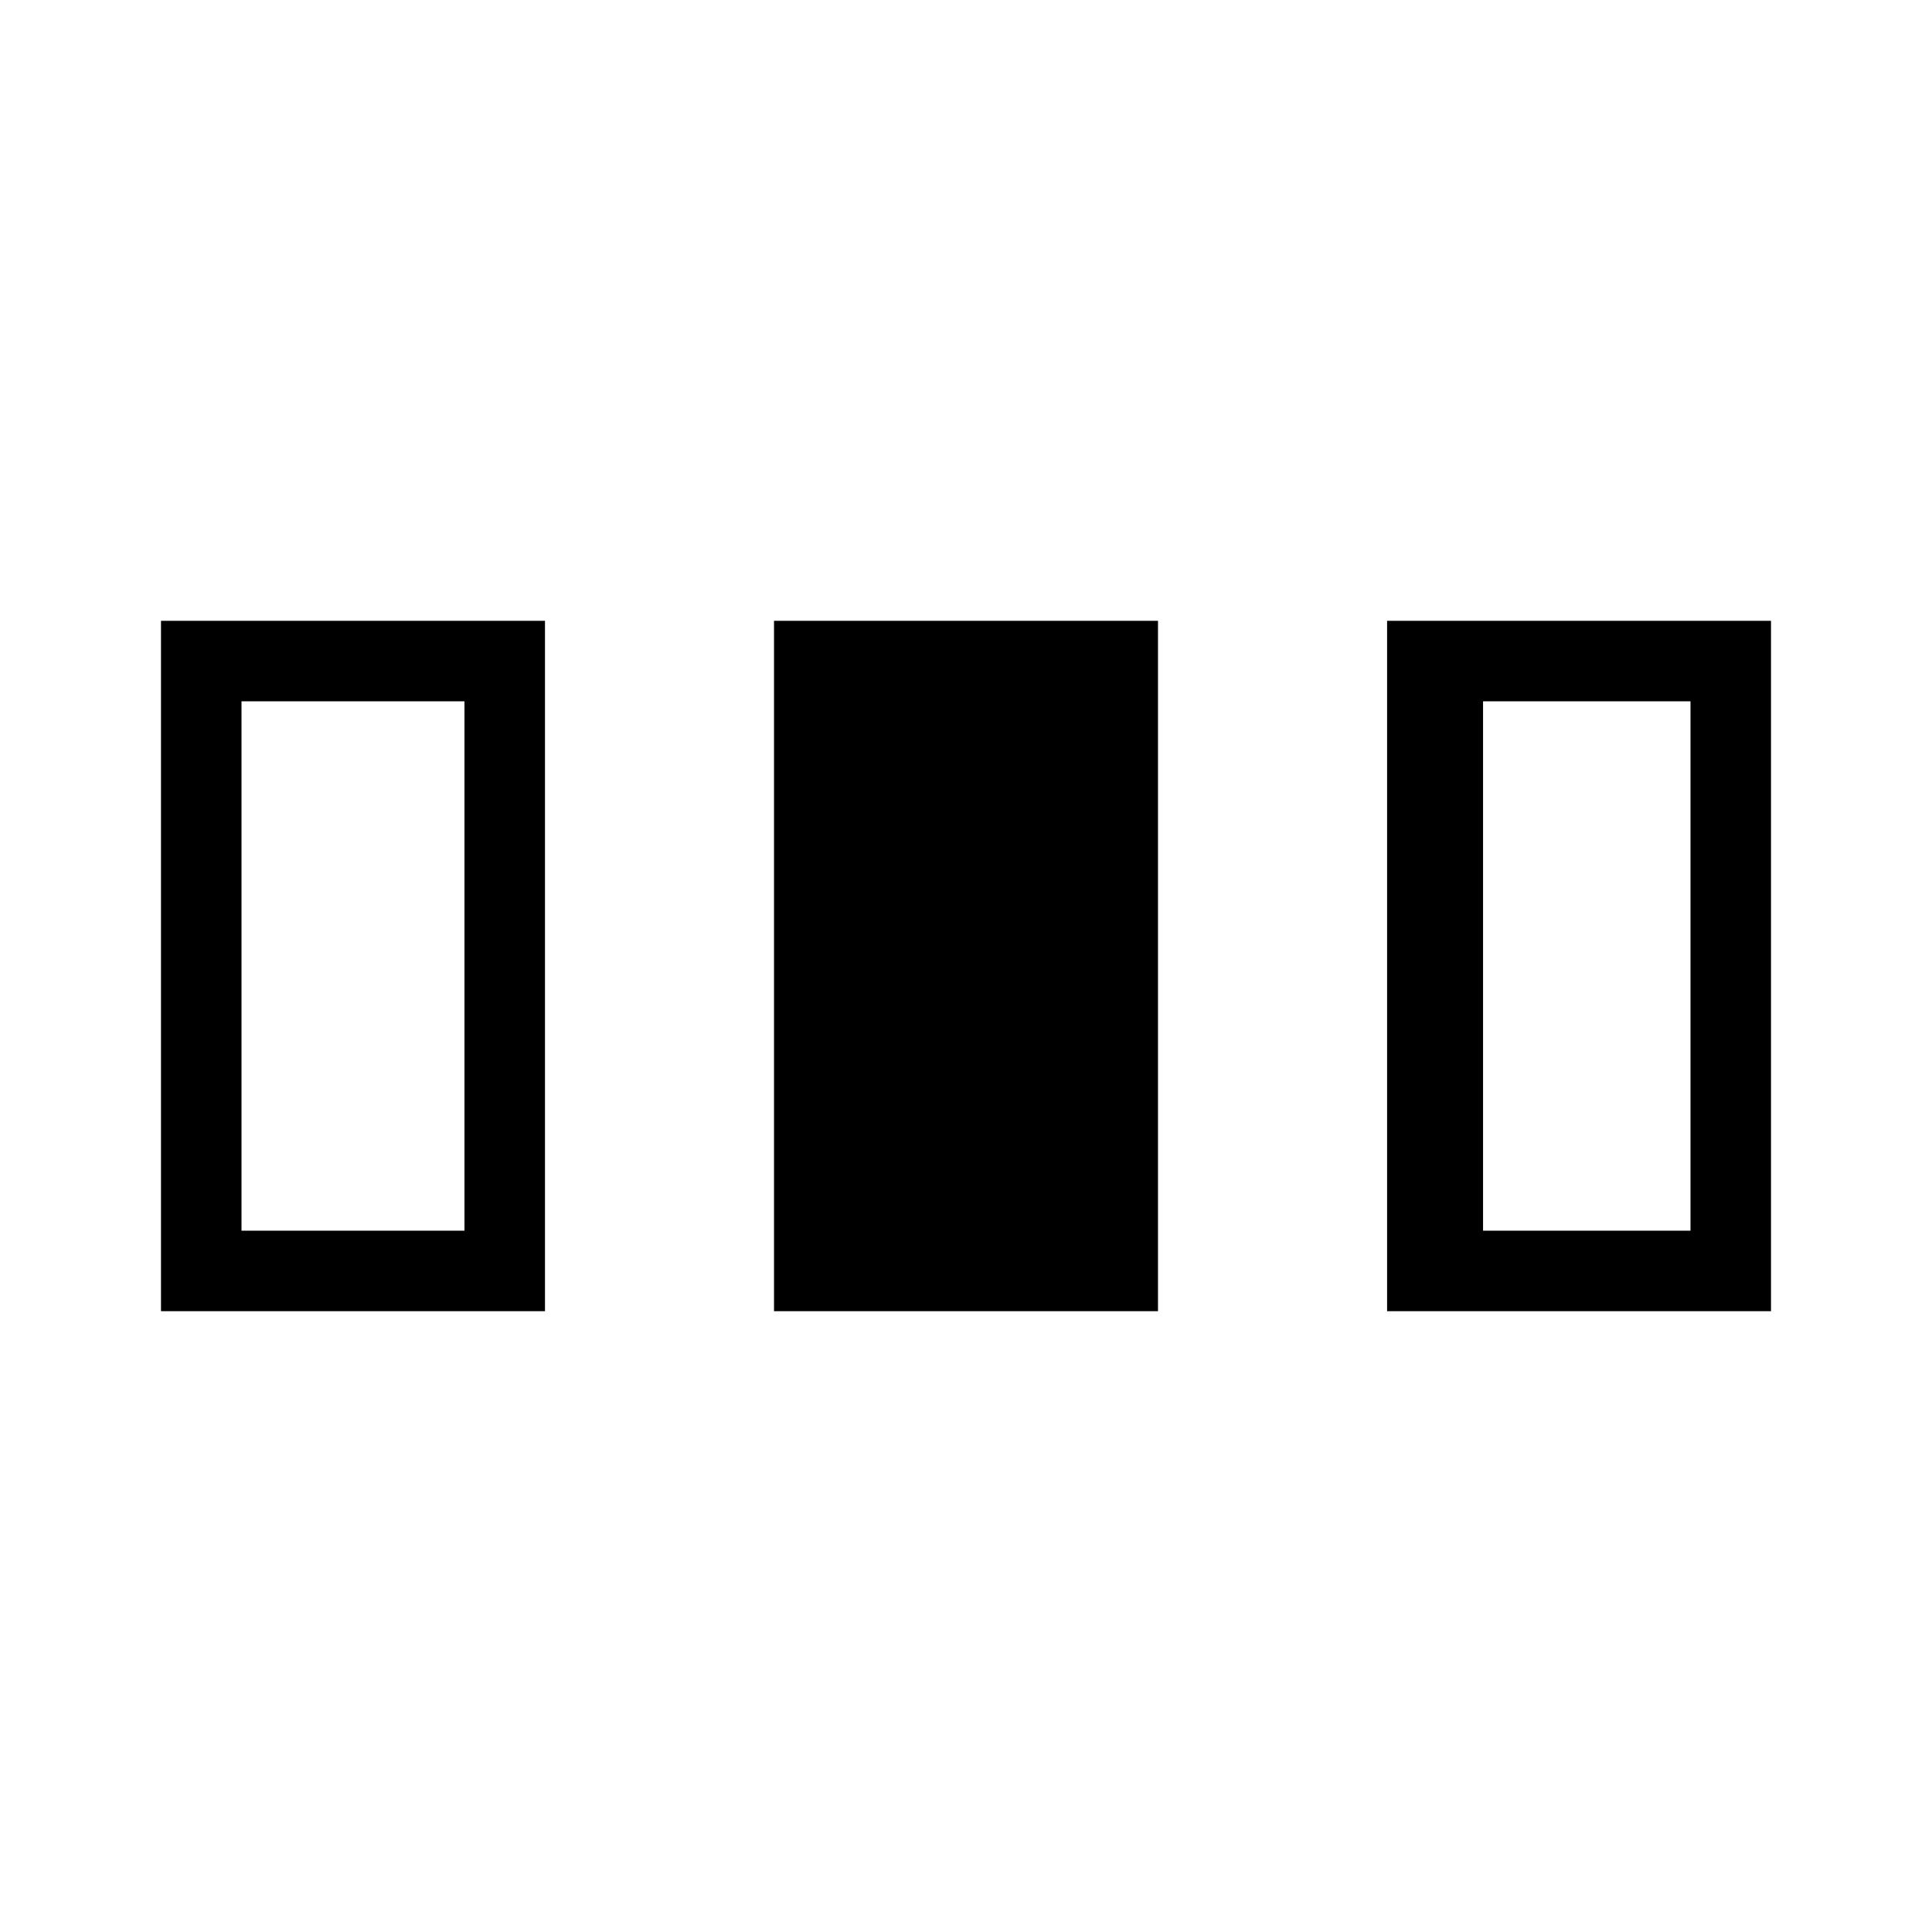
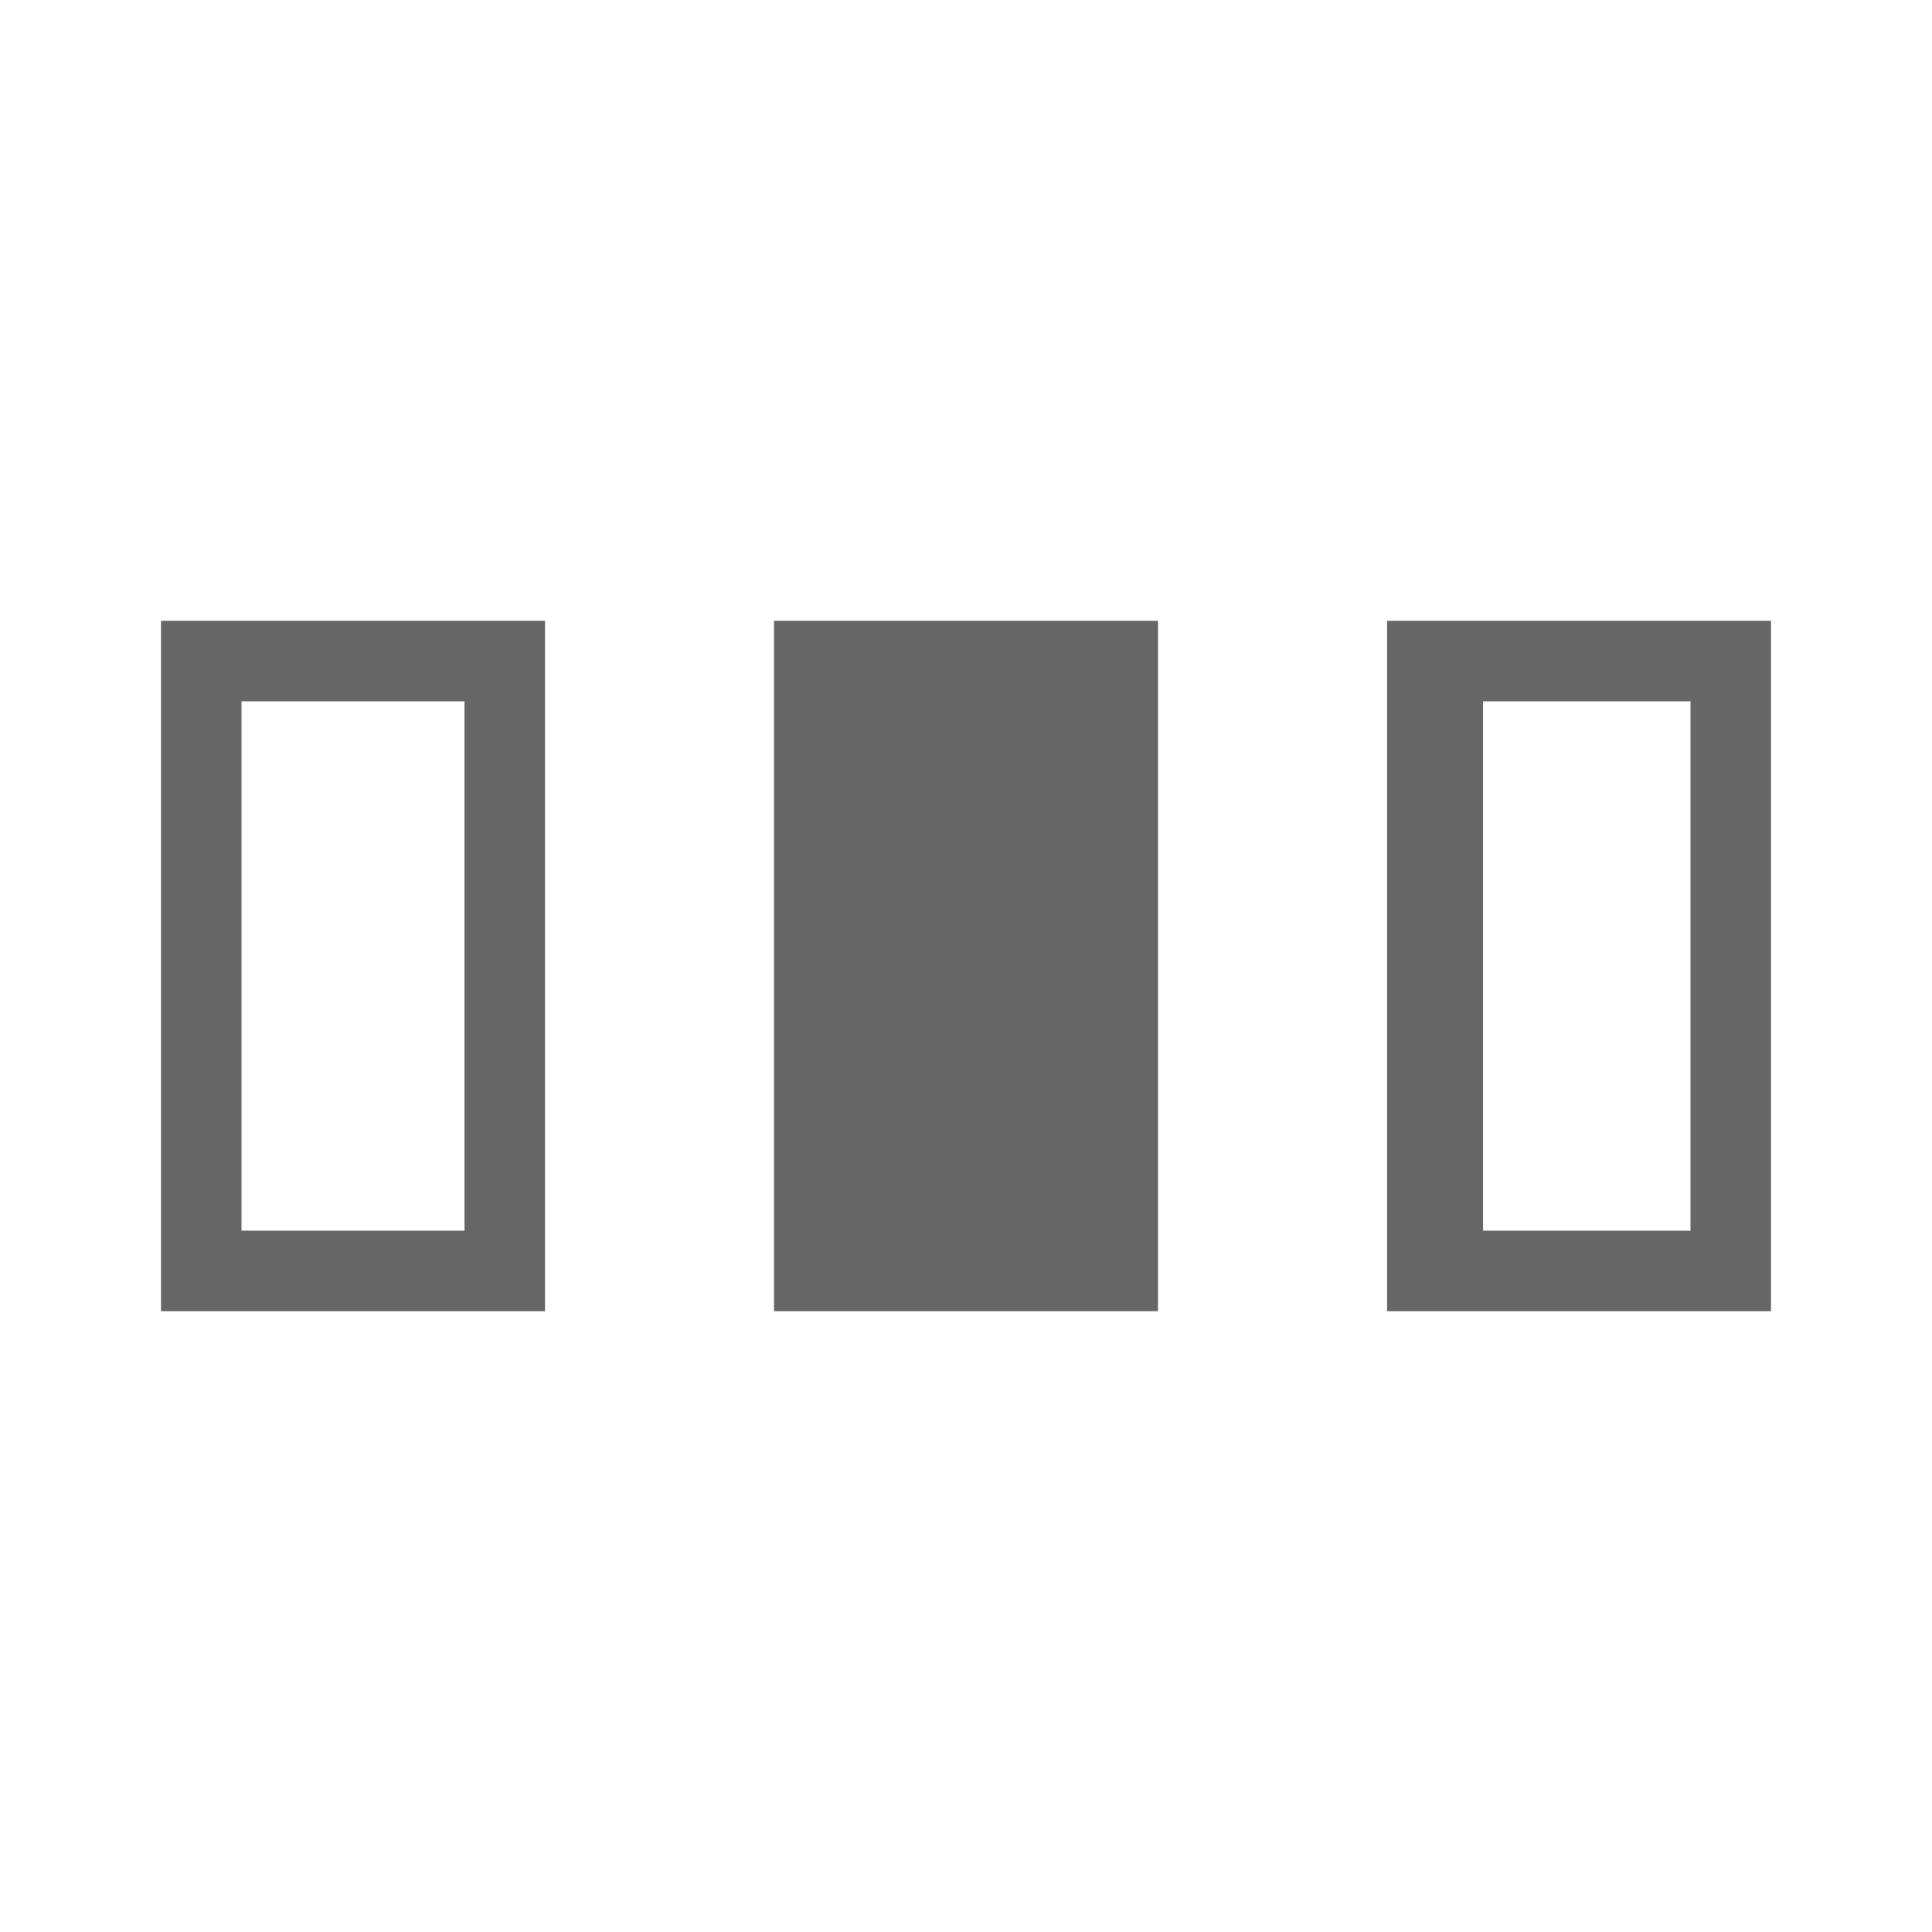
<svg xmlns="http://www.w3.org/2000/svg" width="24" height="24" viewBox="0 0 24 24">
-   <path fill="currentColor" d="M2 16.288V7.712h4.77v8.576H2Zm7.615 0V7.712h4.77v8.576h-4.77Zm7.616 0V7.712H22v8.576h-4.77ZM3 15.288h2.77V8.712H3v6.576Zm15.423 0H21V8.712h-2.577v6.576Z" />
+   <path fill="#666" d="M2 16.288V7.712h4.77v8.576H2Zm7.615 0V7.712h4.77v8.576h-4.77Zm7.616 0V7.712H22v8.576h-4.77ZM3 15.288h2.77V8.712H3v6.576Zm15.423 0H21V8.712h-2.577v6.576Z" />
</svg>
